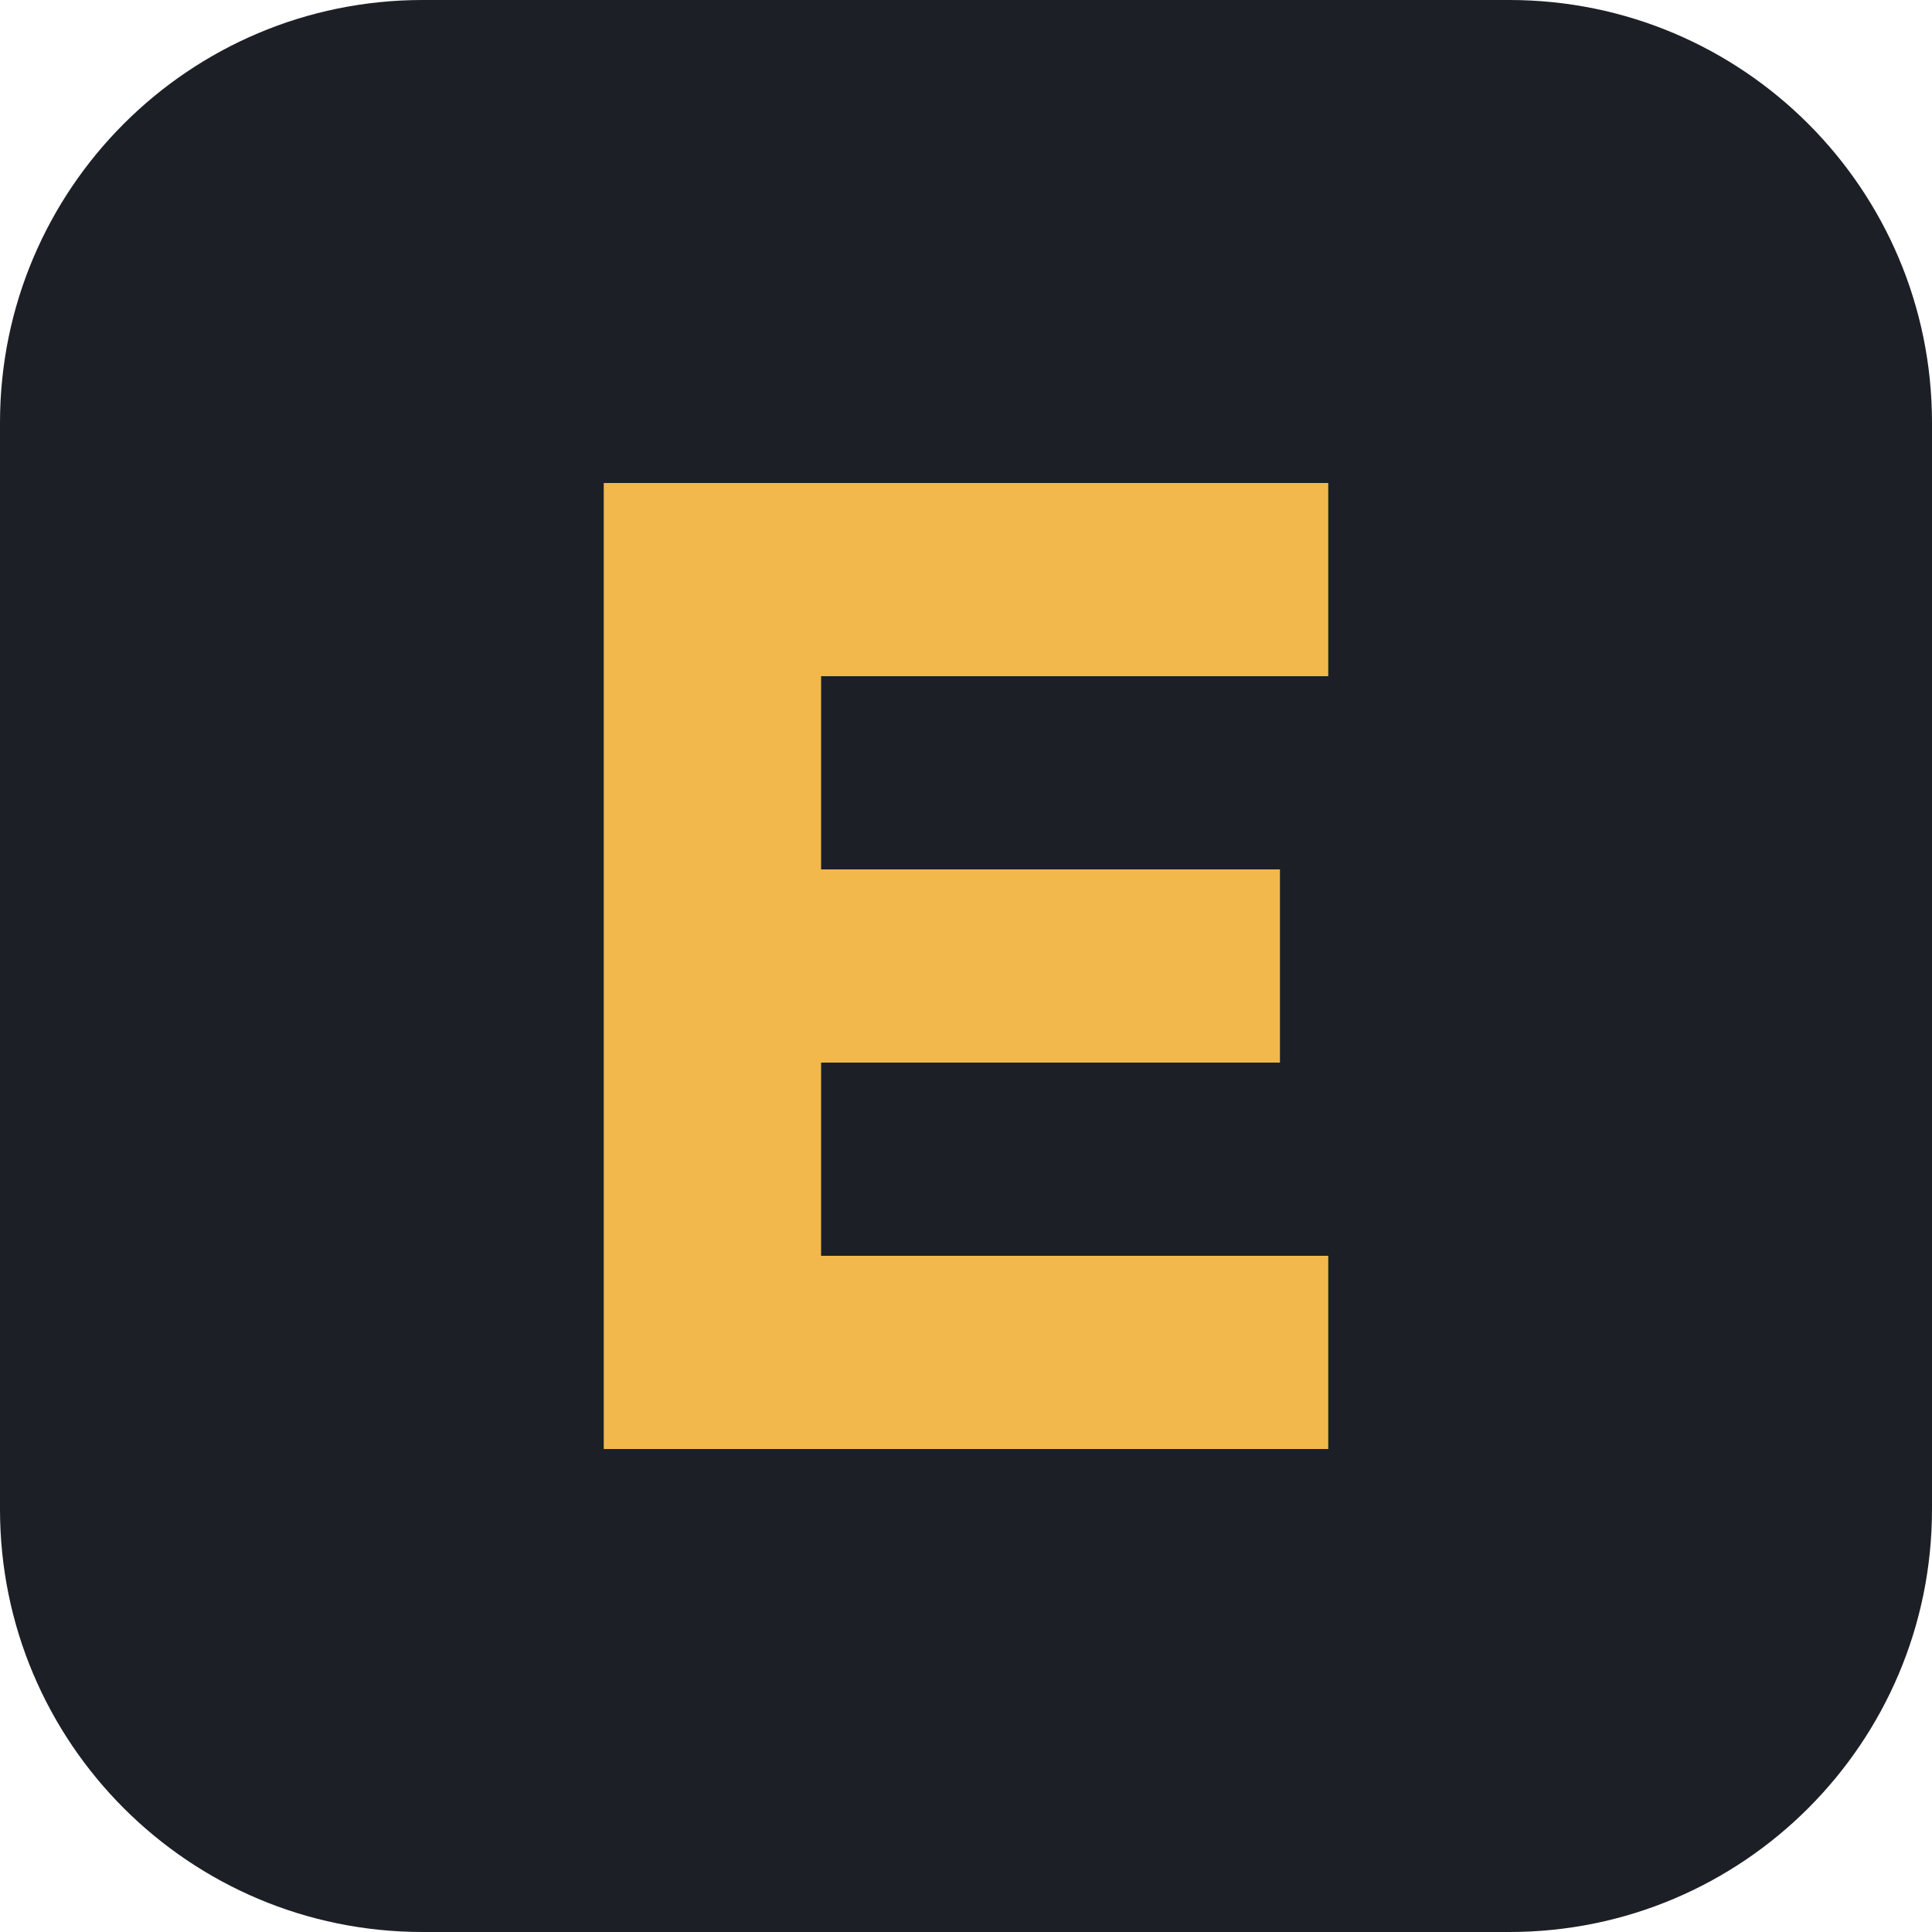
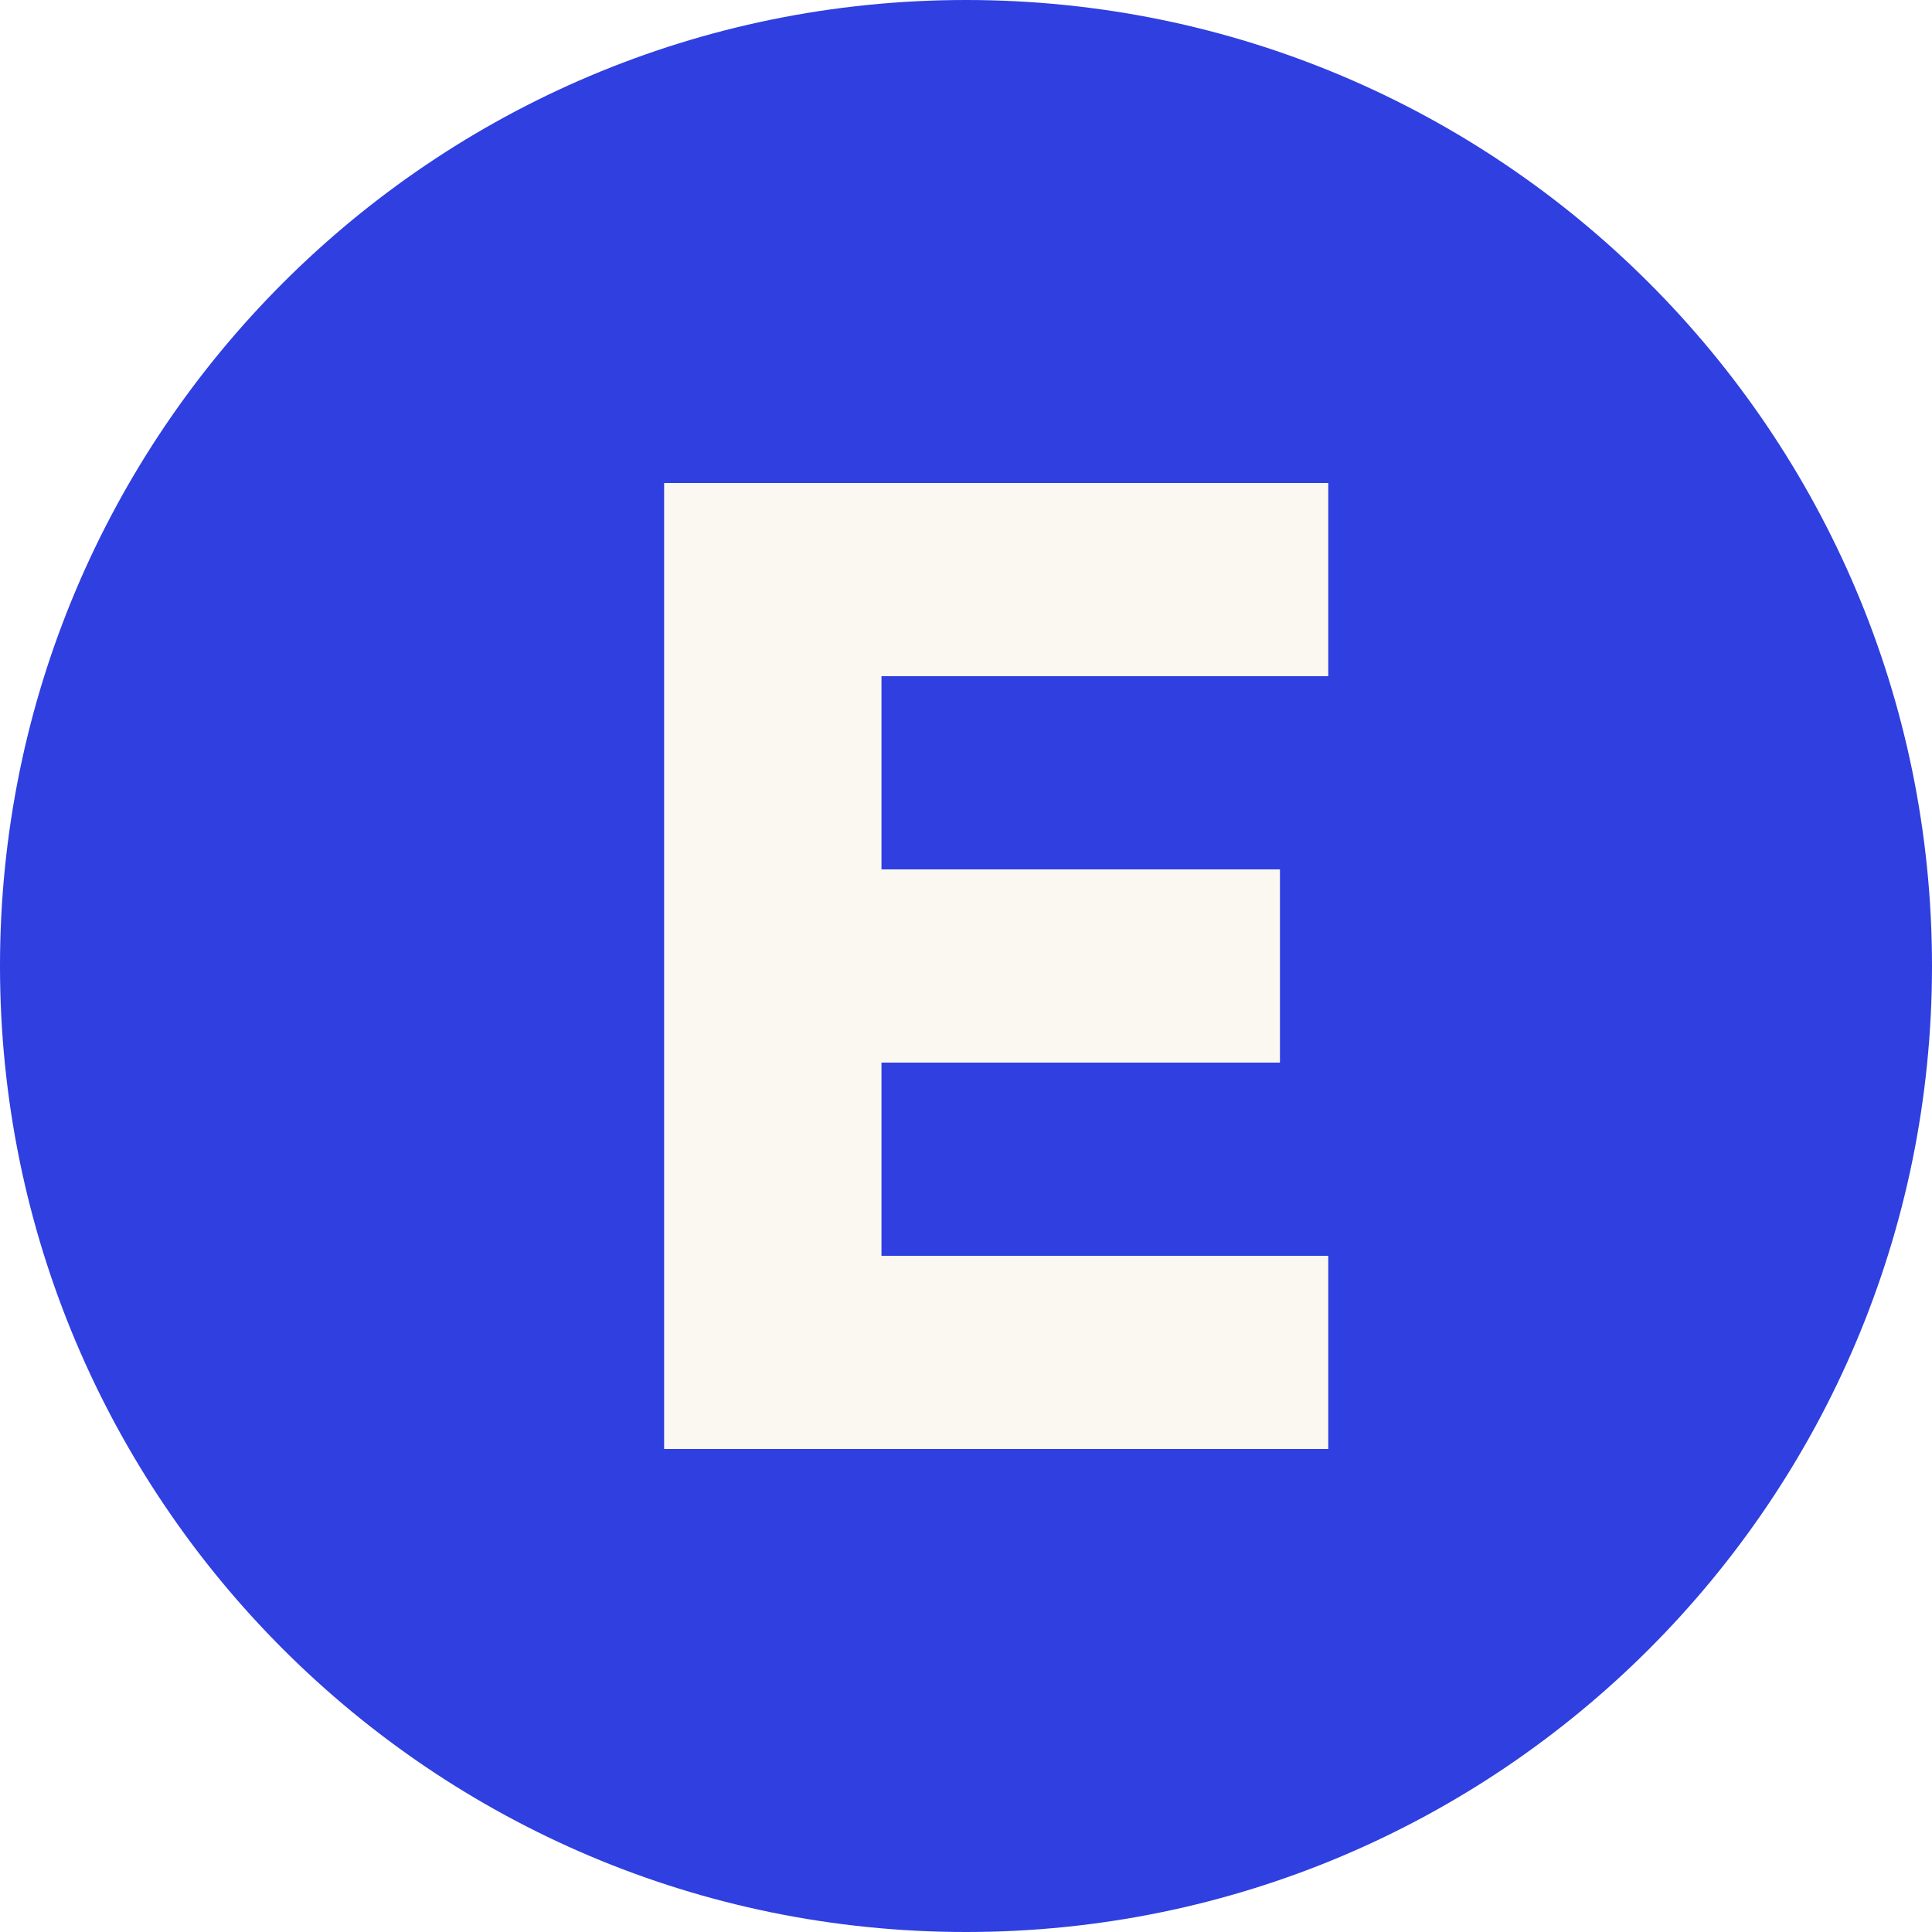
<svg xmlns="http://www.w3.org/2000/svg" viewBox="0 0 32 32">
-   <rect width="32" height="32" rx="7" fill="#1c2026" />
-   <path d="M10 8h12v3.2h-8.4v3.2h7.6v3.2h-7.6v3.2H22V24H10z" fill="#f2b84b" />
+   <rect width="32" height="32" rx="16" fill="#2f3fe0" />
+   <path d="M11 8h11v3.2h-7.4v3.2h6.6v3.2h-6.6v3.2H22V24H11z" fill="#fbf8f2" />
</svg>
